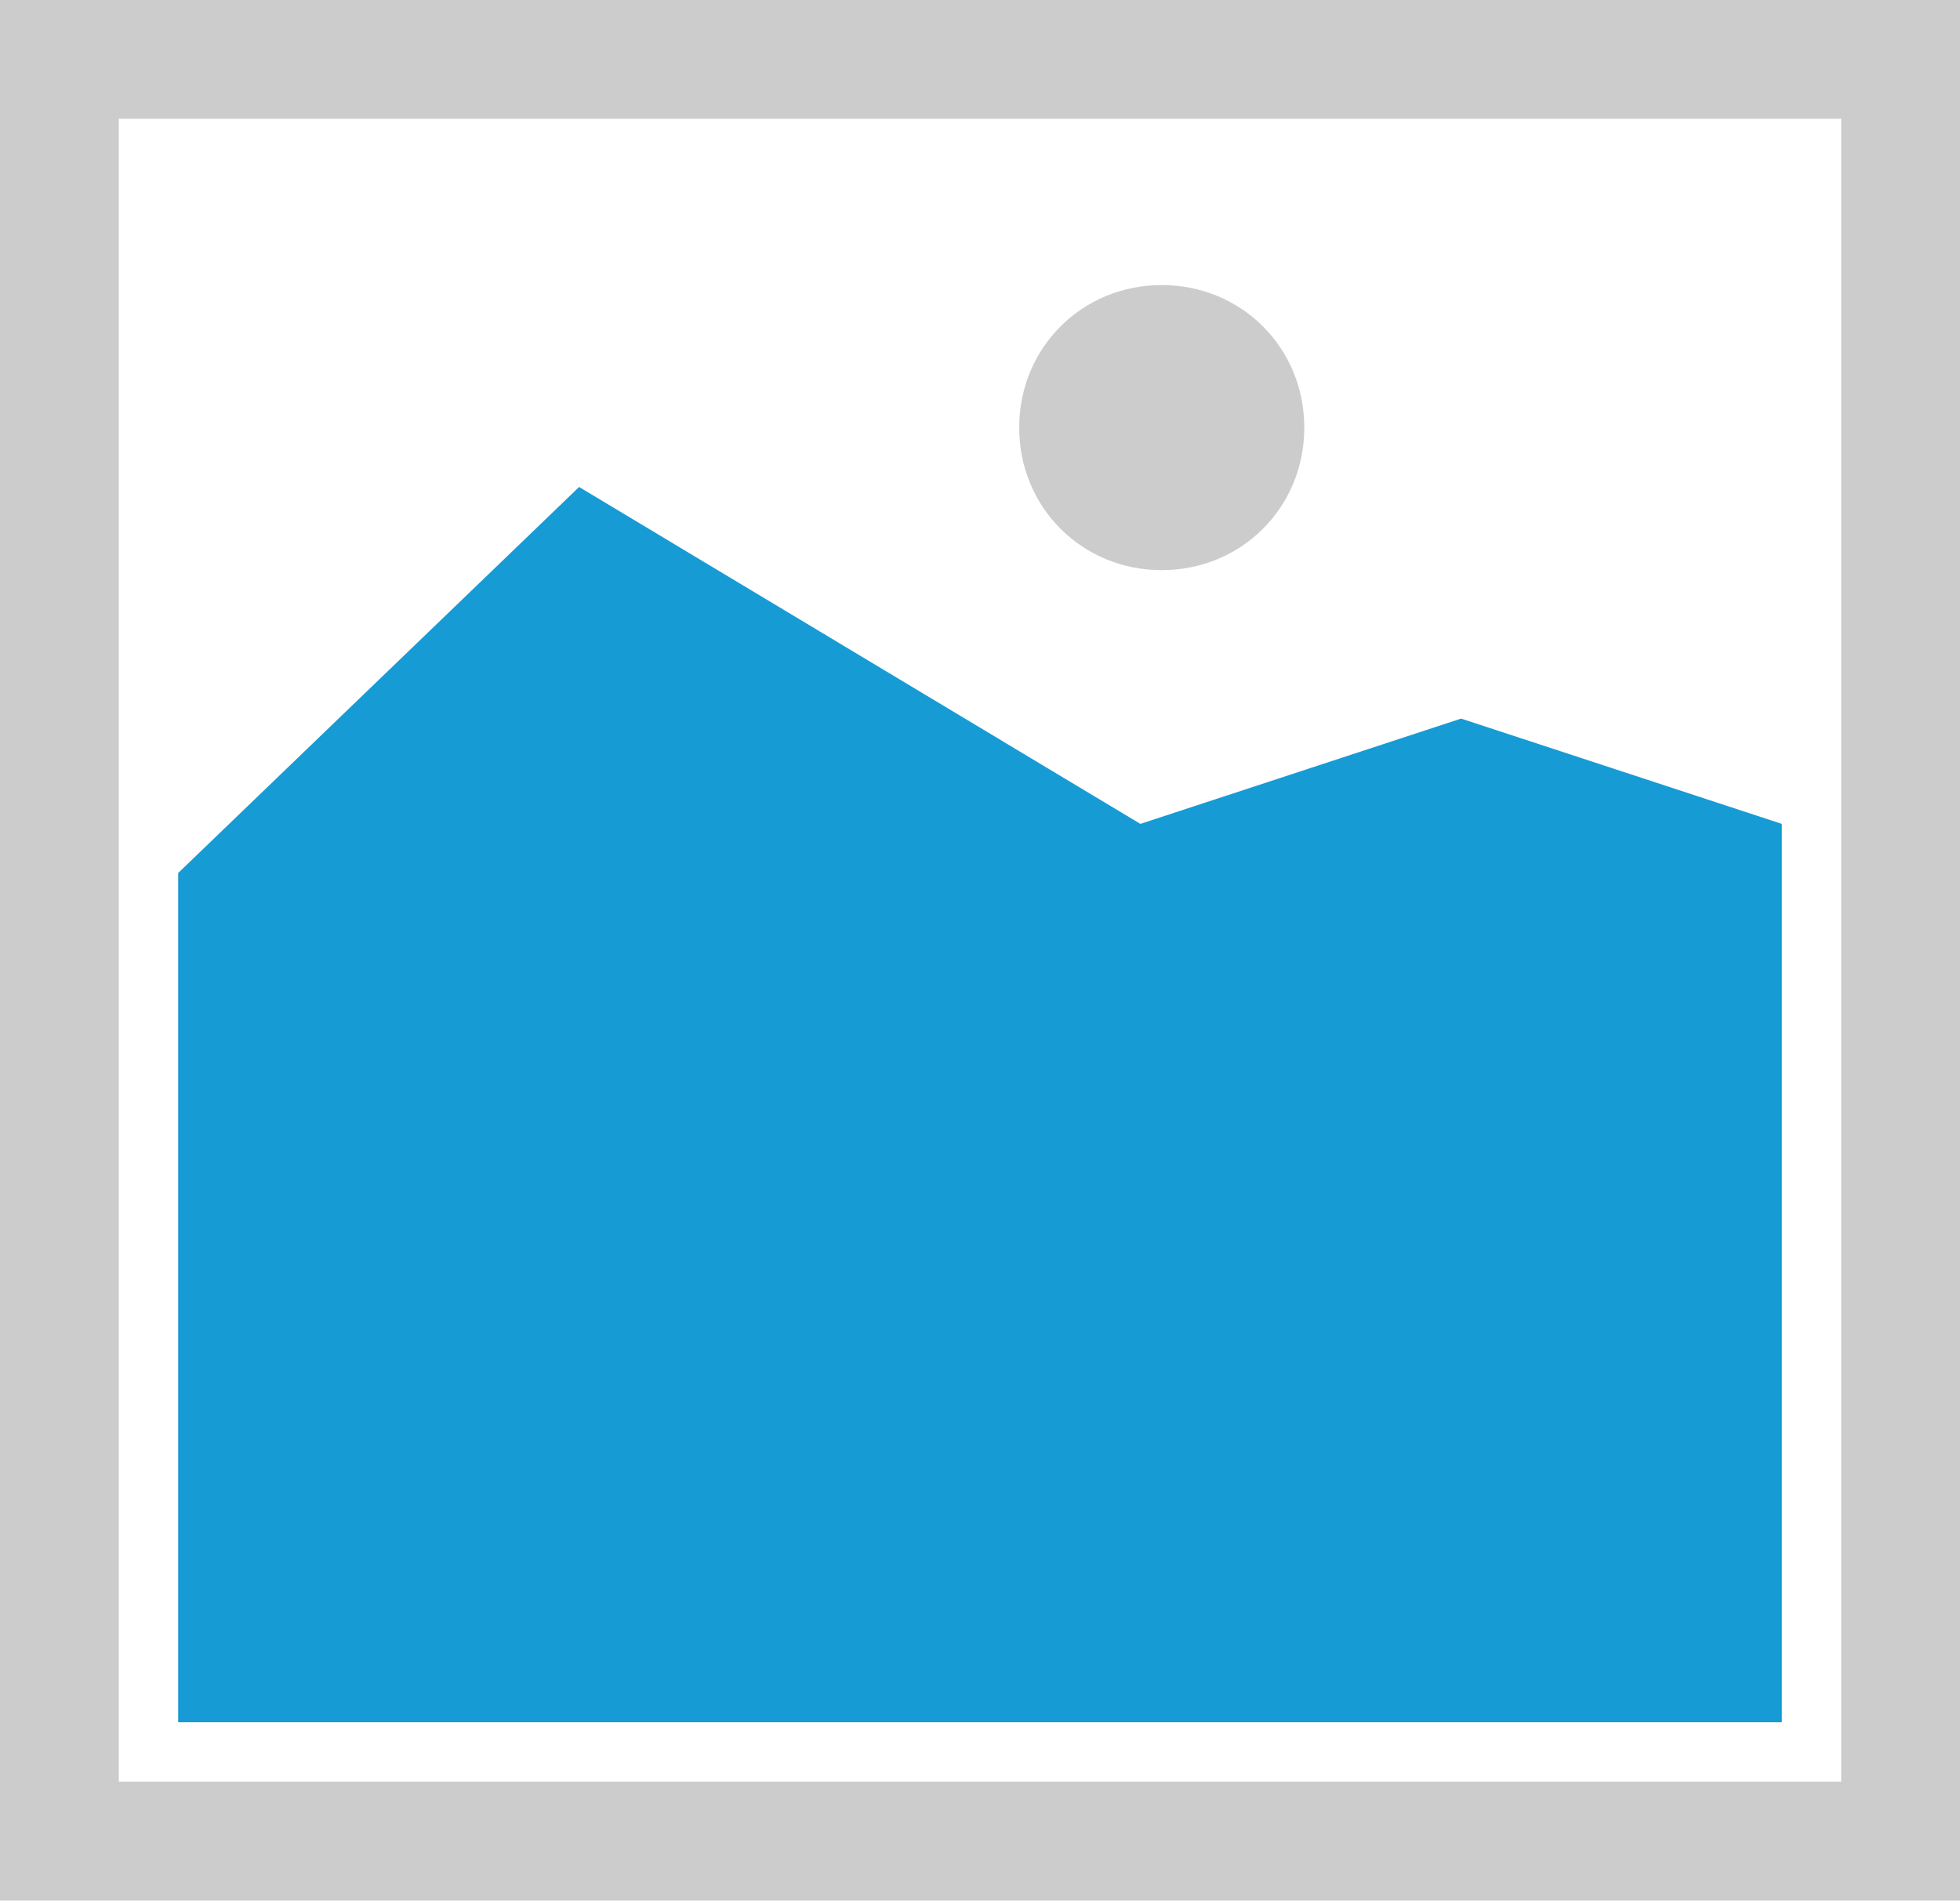
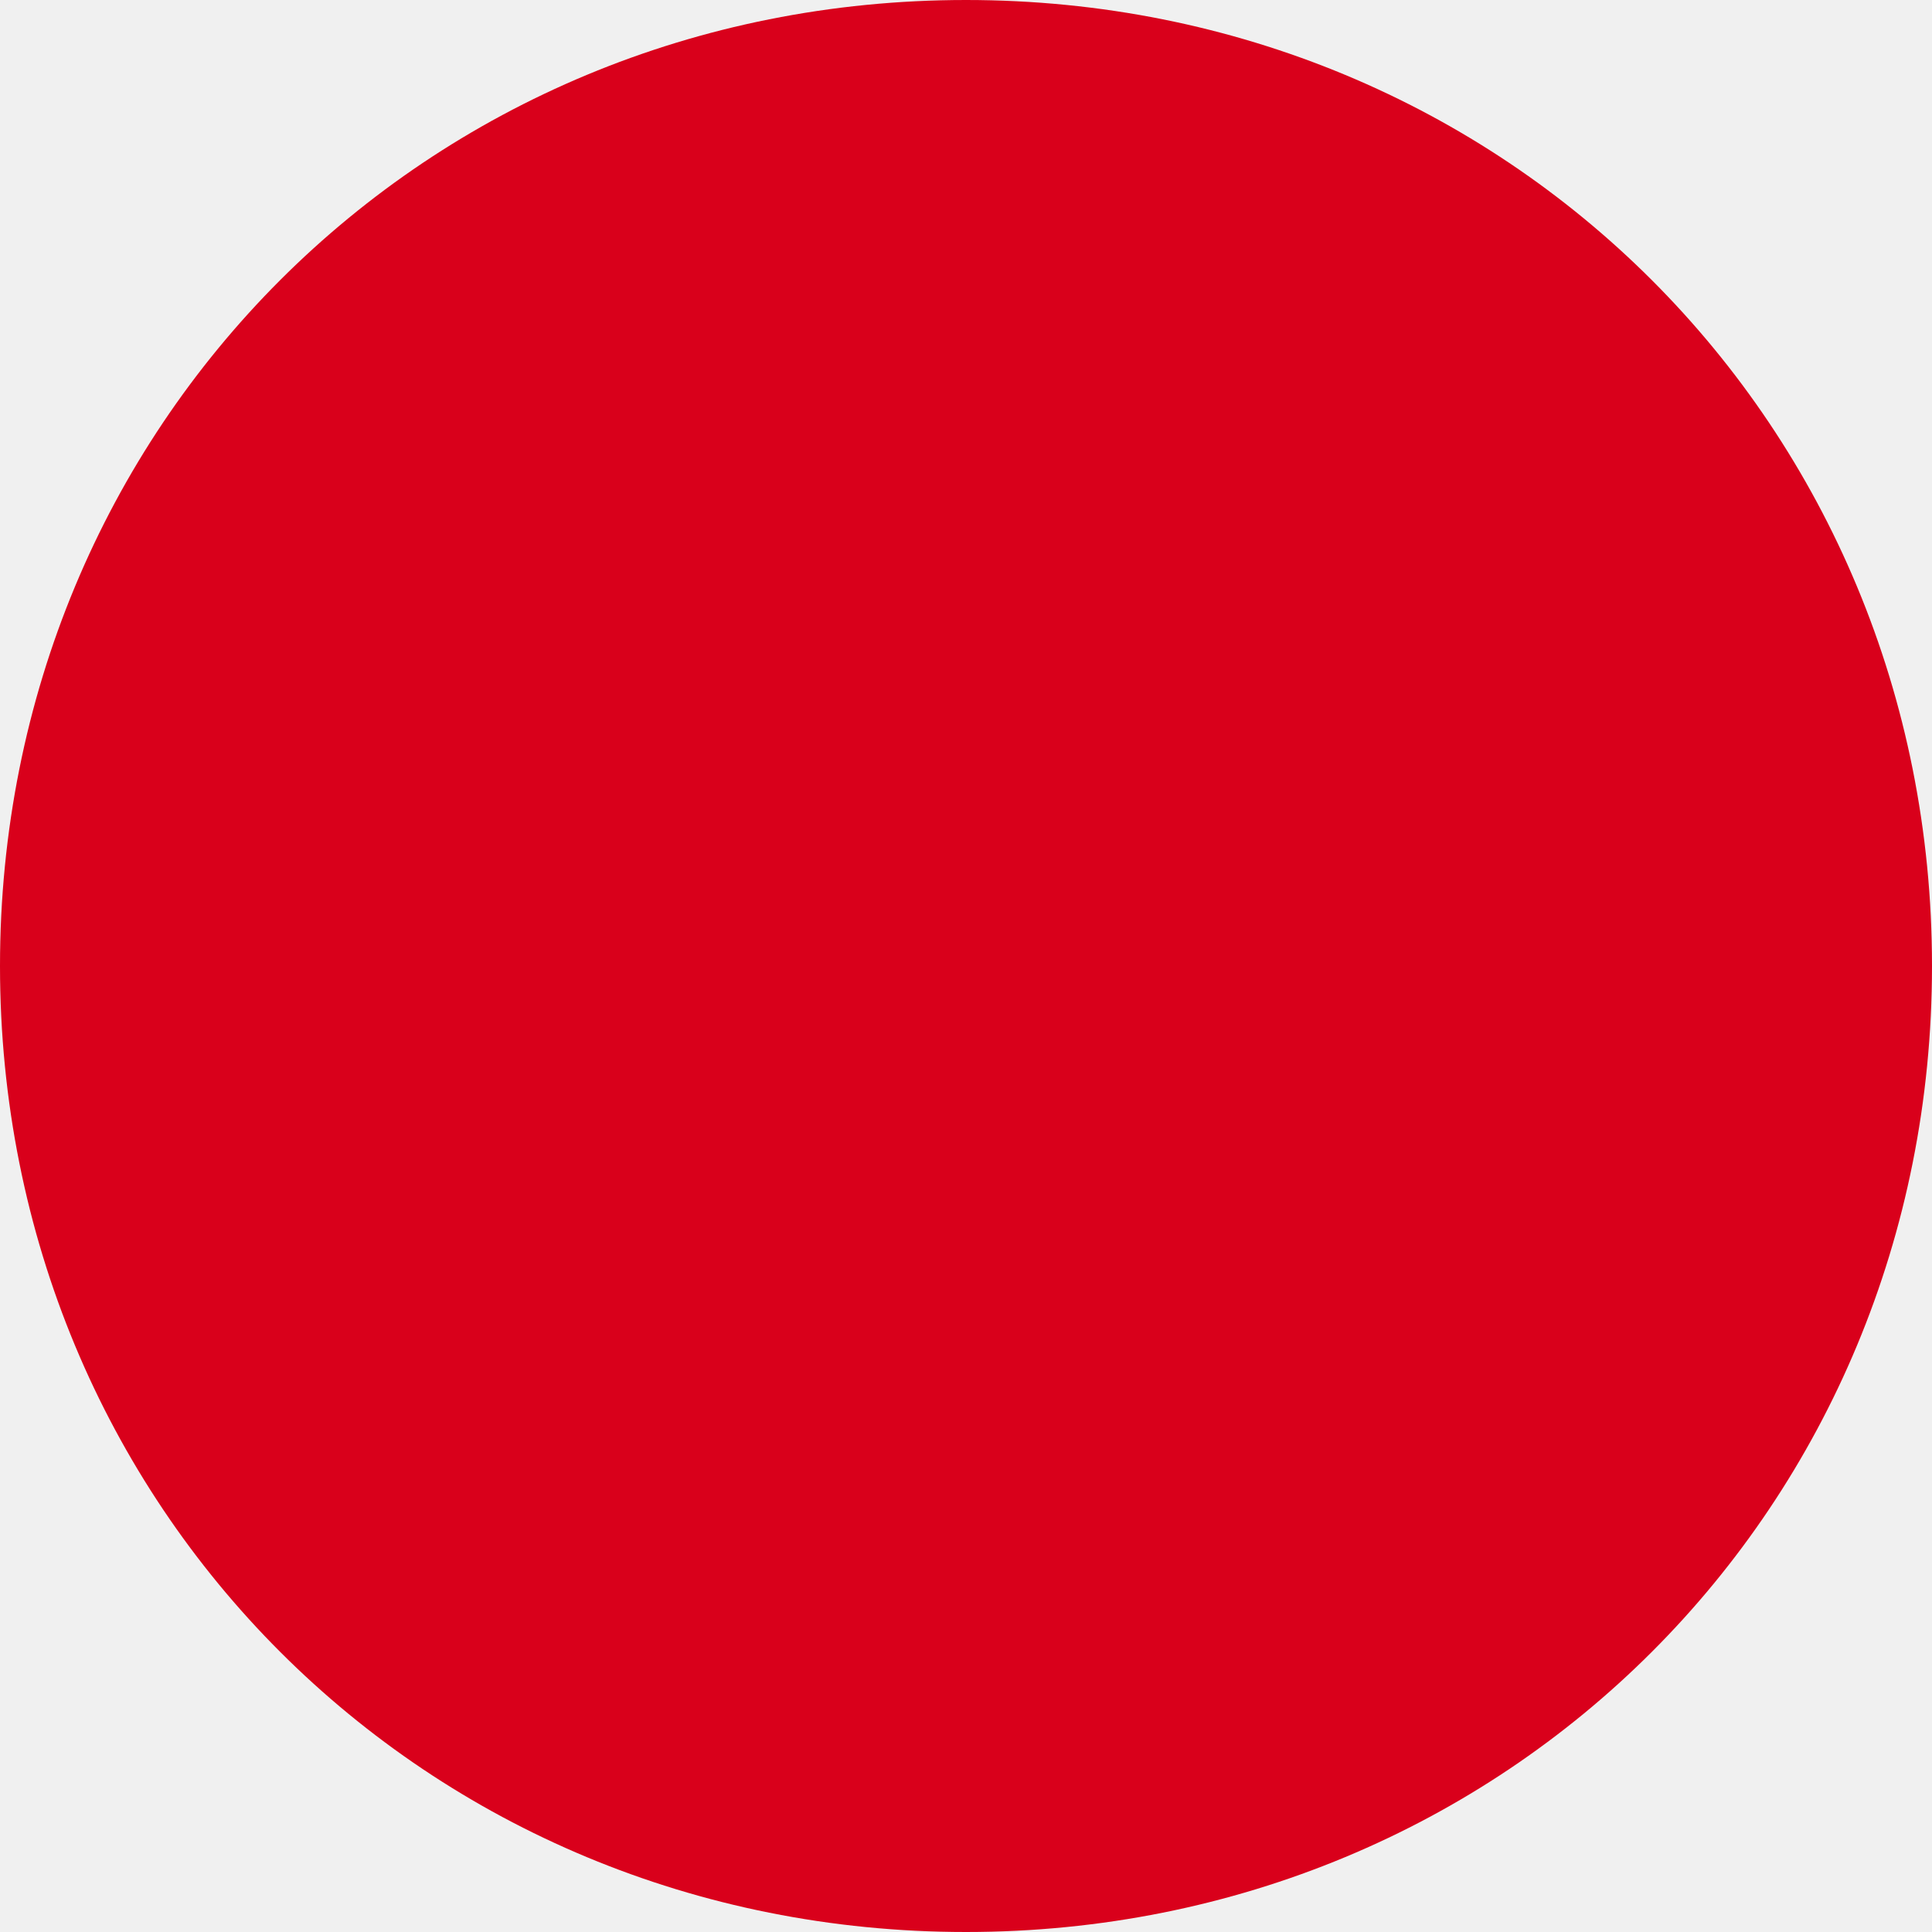
- <svg xmlns="http://www.w3.org/2000/svg" version="1.1" width="33px" height="32px">
-   <g transform="matrix(1 0 0 1 -84 -340 )">
-     <path d="M 84 340  L 117 340  L 117 372  L 84 372  L 84 340  " fill-rule="nonzero" fill="#cccccc" stroke="none" />
-     <path d="M 86 342  L 115 342  L 115 370  L 86 370  L 86 342  " fill-rule="nonzero" fill="#ffffff" stroke="none" />
-     <path d="M 103.56 349.6  C 102.216 349.6  101.16 348.544  101.16 347.2  C 101.16 345.856  102.216 344.8  103.56 344.8  C 104.904 344.8  105.96 345.856  105.96 347.2  C 105.96 348.544  104.904 349.6  103.56 349.6  " fill-rule="nonzero" fill="#cccccc" stroke="none" />
-     <path d="M 87 369  L 87 354.7  L 93.75 348.2  L 103.2 353.873  L 108.6 352.1  L 114 353.873  L 114 369  L 87 369  " fill-rule="nonzero" fill="#169bd5" stroke="none" />
+ <svg xmlns="http://www.w3.org/2000/svg" version="1.1" width="12px" height="12px">
+   <g transform="matrix(1 0 0 1 -108 -336 )">
+     <path d="M 114 336  C 117.36 336  120 338.64  120 342  C 120 345.36  117.36 348  114 348  C 110.64 348  108 345.36  108 342  C 108 338.64  110.64 336  114 336  Z " fill-rule="nonzero" fill="#d9001b" stroke="none" />
  </g>
</svg>
